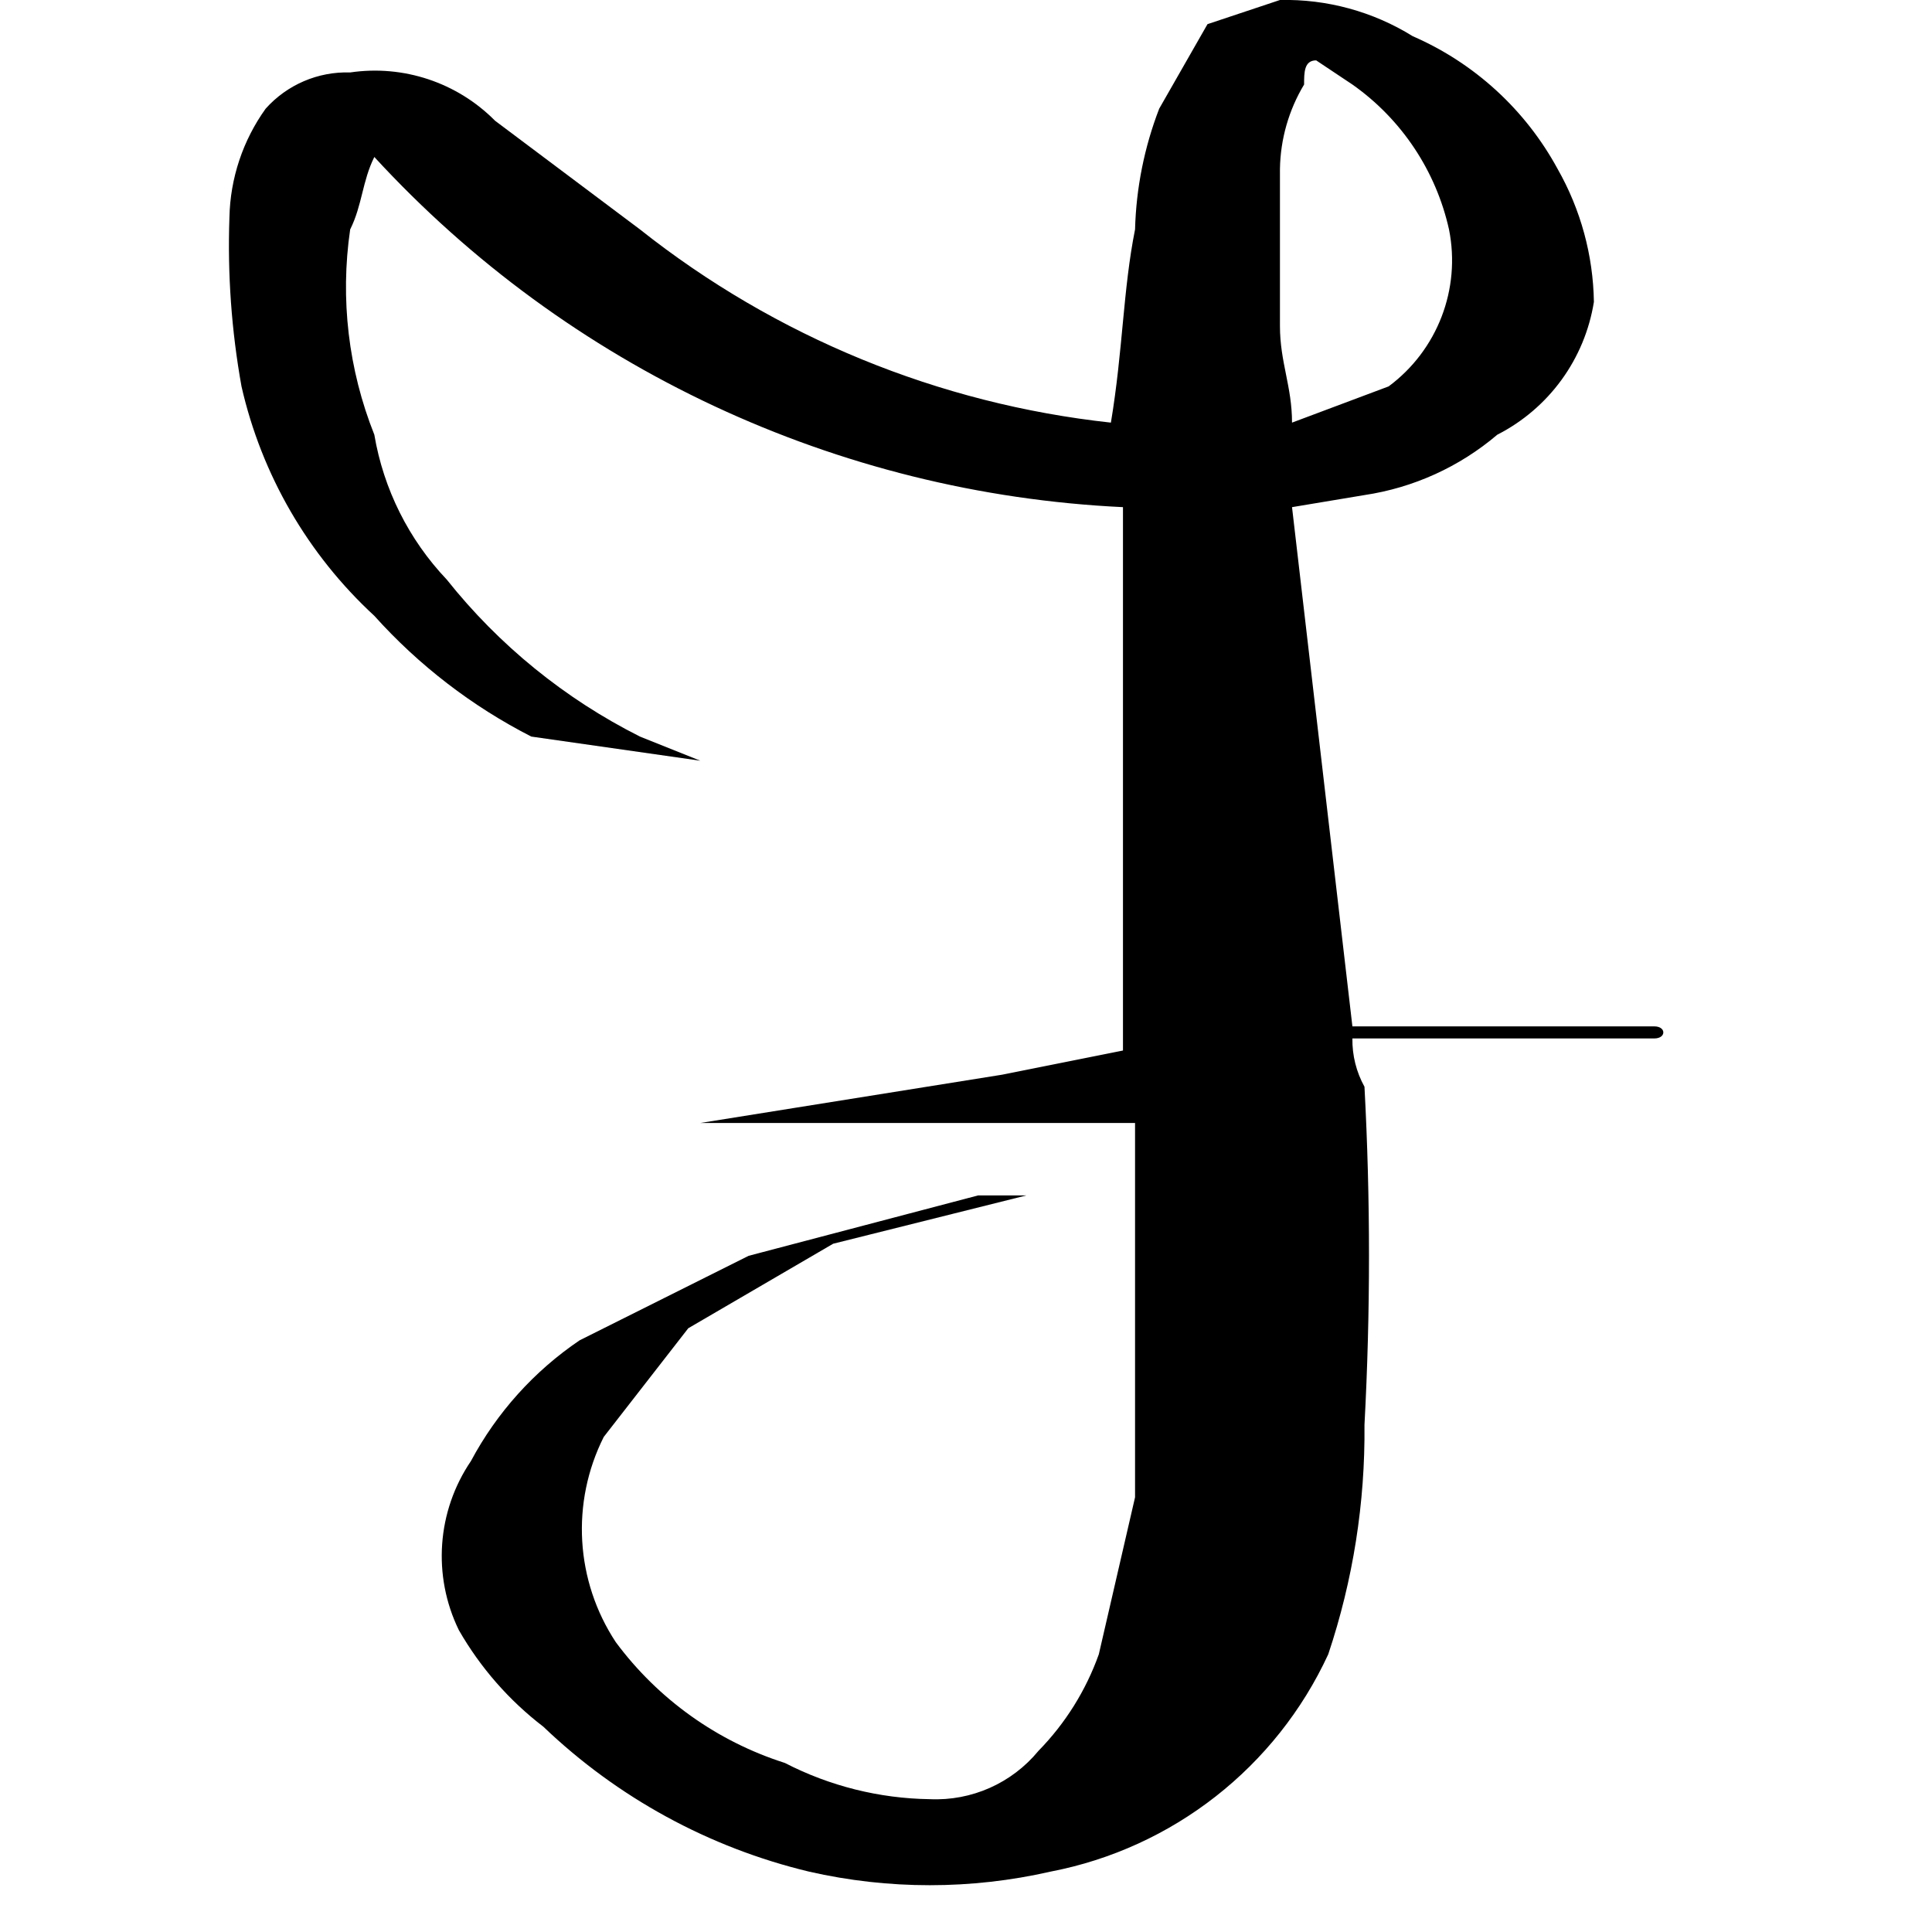
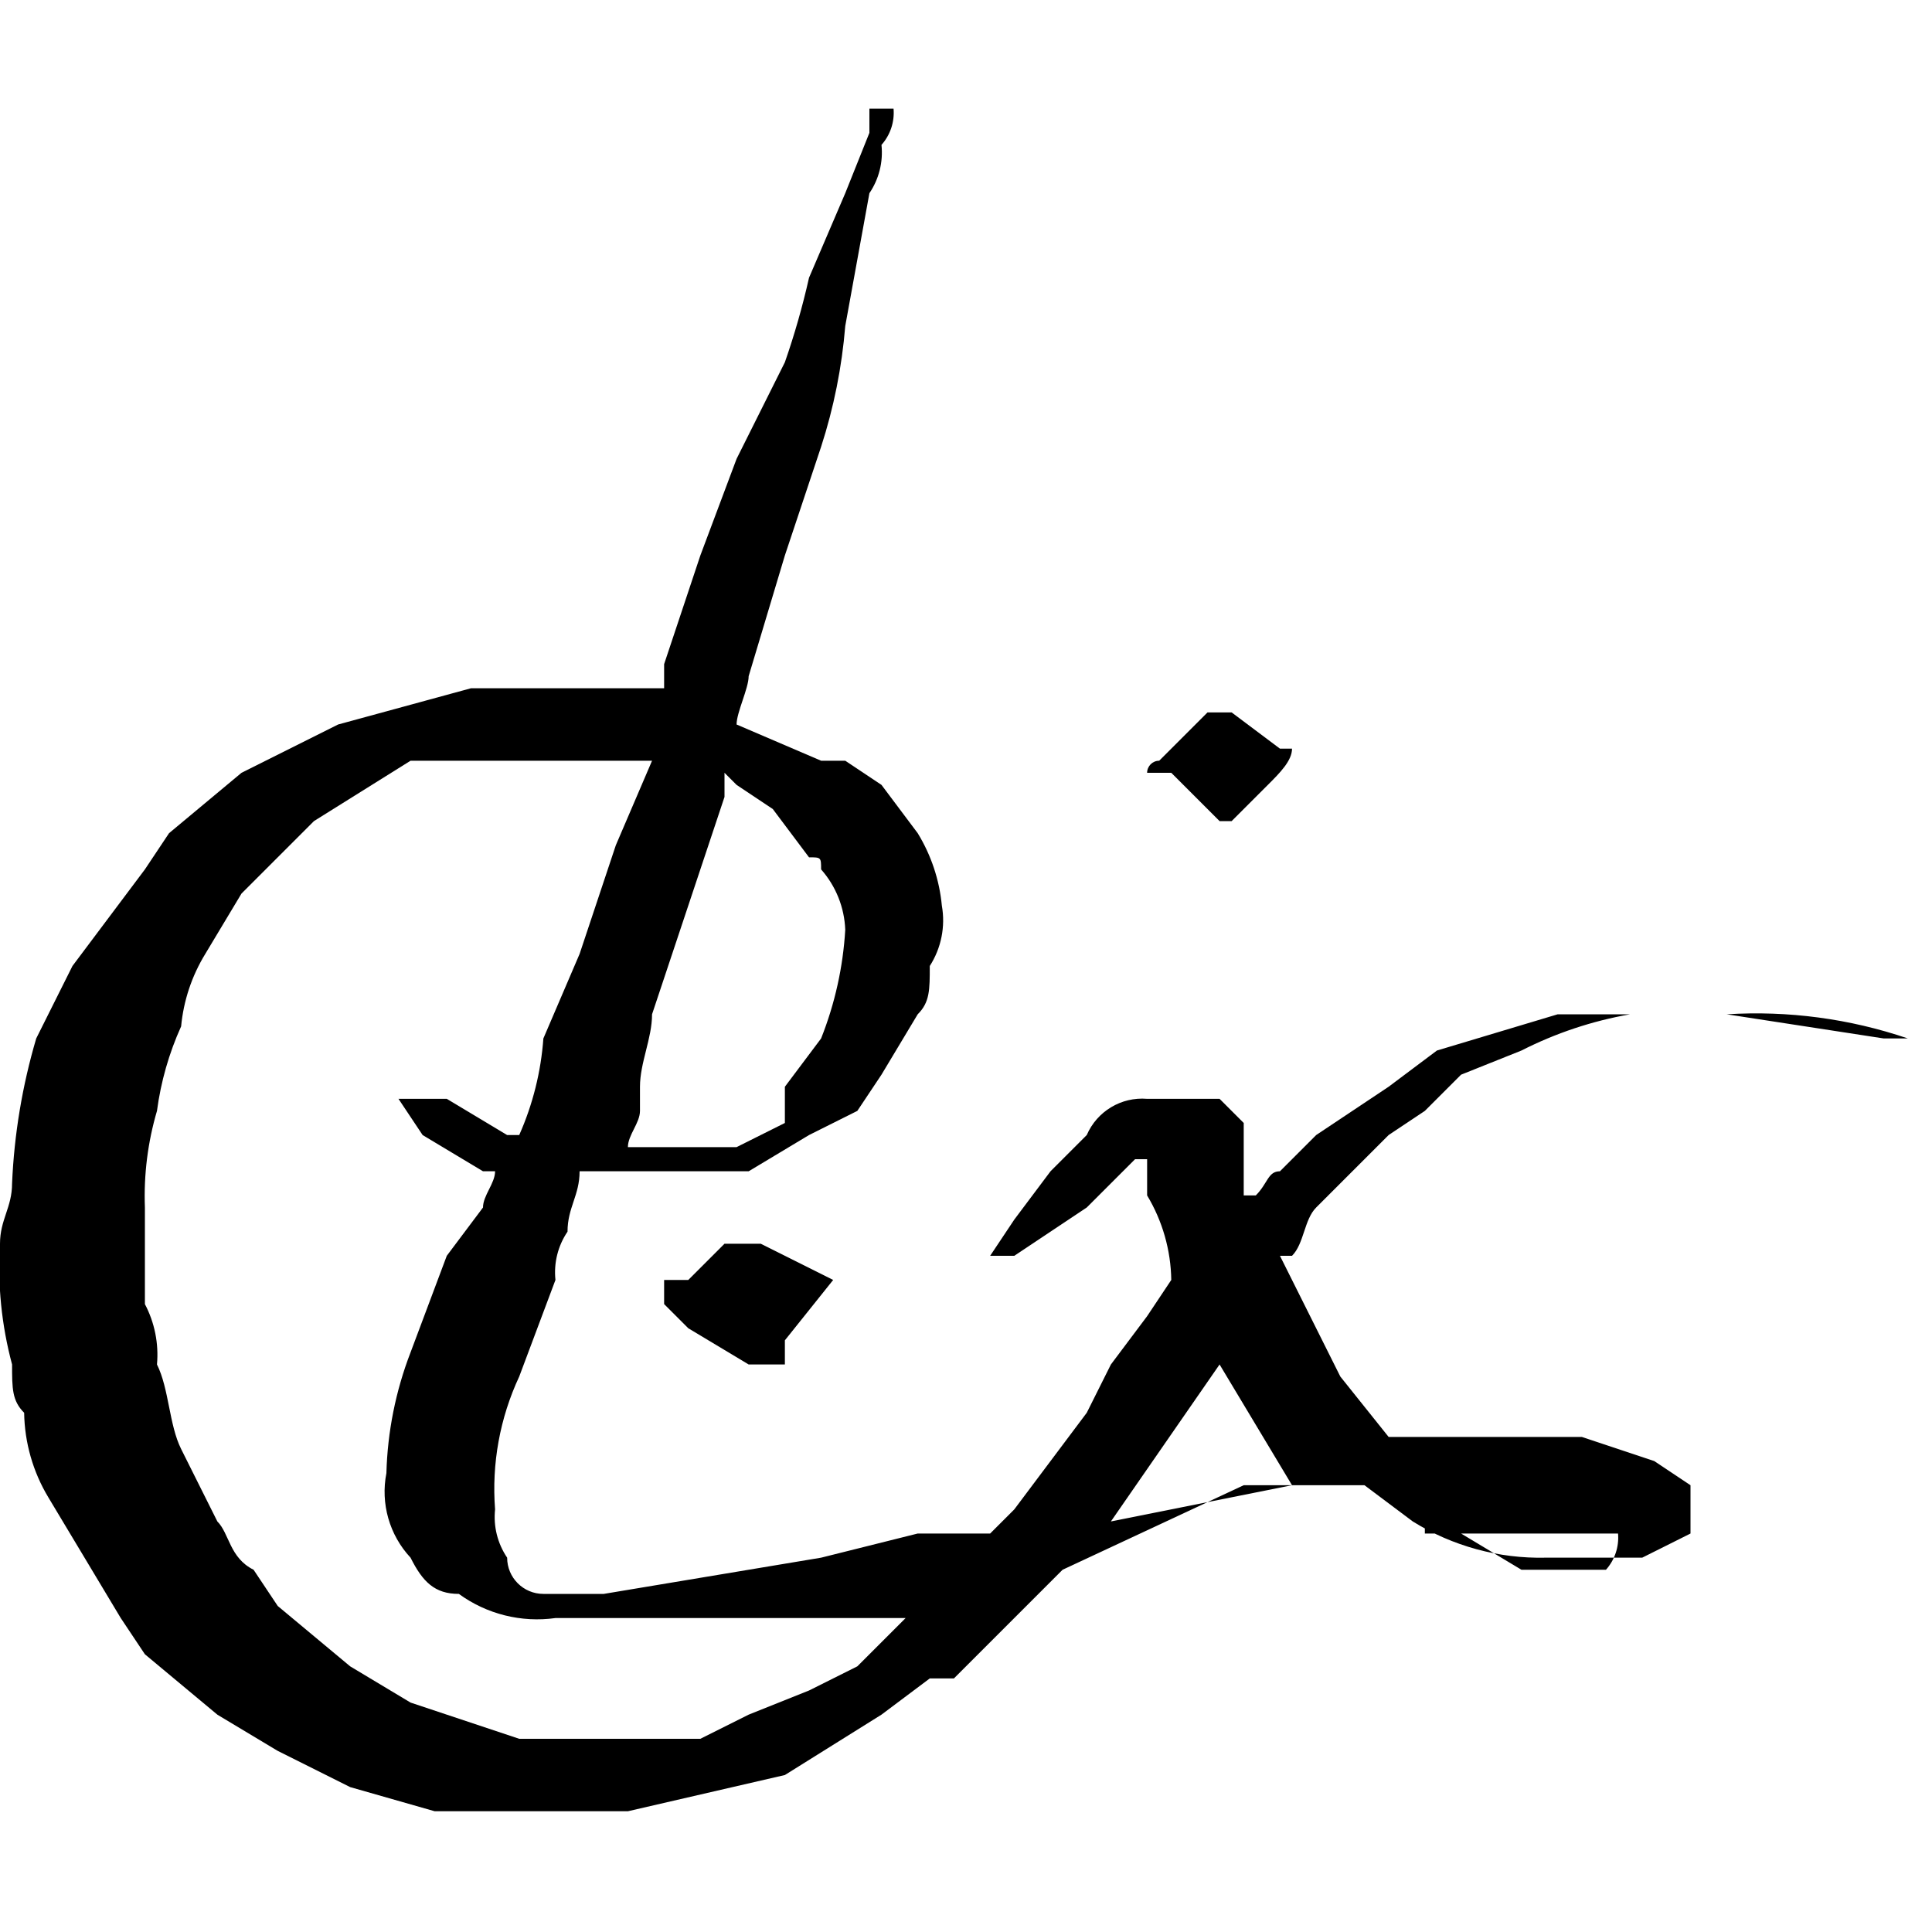
- <svg xmlns="http://www.w3.org/2000/svg" width="16" height="16" viewBox="0 0 16 16">
-   <path d="M10.7 4.2l.5 4.3h2.5c.1 0 .1.1 0 .1h-2.5a.8.8 0 0 0 .1.4 26.2 26.2 0 0 1 0 2.8 5.8 5.8 0 0 1-.3 1.9 3.2 3.2 0 0 1-2.3 1.8 4.5 4.5 0 0 1-2 0 4.8 4.8 0 0 1-2.2-1.2 2.7 2.7 0 0 1-.7-.8 1.4 1.4 0 0 1 .1-1.4 2.8 2.8 0 0 1 .9-1l1.4-.7 1.9-.5h.4l-1.6.4-1.2.7-.7.9a1.7 1.7 0 0 0 .1 1.7 2.8 2.8 0 0 0 1.4 1 2.7 2.7 0 0 0 1.2.3 1.1 1.1 0 0 0 .9-.4 2.2 2.2 0 0 0 .5-.8l.3-1.3V9.3H5.8l2.5-.4 1-.2V4.2a9 9 0 0 1-6.2-2.9c-.1.2-.1.4-.2.6a3.3 3.3 0 0 0 .2 1.7 2.3 2.3 0 0 0 .6 1.2 4.8 4.8 0 0 0 1.6 1.3l.5.2-1.4-.2a4.5 4.5 0 0 1-1.3-1A3.7 3.7 0 0 1 2 3.2a6.6 6.6 0 0 1-.1-1.4 1.6 1.6 0 0 1 .3-.9.9.9 0 0 1 .7-.3 1.4 1.4 0 0 1 1.2.4l1.2.9a7.6 7.6 0 0 0 3.9 1.6c.1-.6.1-1.1.2-1.6a3 3 0 0 1 .2-1l.4-.7.6-.2a2 2 0 0 1 1.1.3 2.5 2.5 0 0 1 1.2 1.1 2.3 2.3 0 0 1 .3 1.1 1.5 1.5 0 0 1-.8 1.1 2.2 2.2 0 0 1-1.1.5zm0-.7l.8-.3a1.3 1.3 0 0 0 .5-1.3 2 2 0 0 0-.8-1.2l-.3-.2c-.1 0-.1.1-.1.2a1.4 1.4 0 0 0-.2.7v1.3c0 .3.1.5.1.8z" />
+ <svg xmlns="http://www.w3.org/2000/svg" id="Layer_1" data-name="Layer 1" width="16" height="16" viewBox="0 0 16 16">
+   <path d="M5.5,5.8V5.5l.3-.9.3-.8L6.5,3a6.4,6.4,0,0,0,.2-.7L7,1.6l.2-.5V.9h.2a.4.4,0,0,1-.1.3.6.6,0,0,1-.1.4L7,2.7a4.4,4.4,0,0,1-.2,1l-.3.9-.3,1c0,.1-.1.3-.1.4h0l.7.3H7l.3.2.3.4a1.4,1.4,0,0,1,.2.6.7.7,0,0,1-.1.5c0,.2,0,.3-.1.4l-.3.5-.2.3-.4.2-.5.3H4.8c0,.2-.1.3-.1.5a.6.6,0,0,0-.1.4l-.3.8a2.2,2.2,0,0,0-.2,1.1.6.6,0,0,0,.1.4.3.3,0,0,0,.3.3H5l1.8-.3.8-.2h.6l.2-.2.3-.4.3-.4.2-.4.3-.4.2-.3h0a1.4,1.4,0,0,0-.2-.7V9.6H9.4L9,10l-.6.4H8.2l.2-.3.3-.4L9,9.4a.5.5,0,0,1,.5-.3h.6l.2.2v.6h.1c.1-.1.1-.2.2-.2l.3-.3.6-.4.4-.3,1-.3h1.4l1.3.2h.2a3.9,3.9,0,0,0-1.5-.2h-.8a3.2,3.2,0,0,0-.9.3l-.5.2-.3.3-.3.2-.3.3-.3.3c-.1.1-.1.3-.2.4h-.1l.2.4.3.6.4.5h1.6l.6.2.3.2v.4l-.4.2h-.8a2,2,0,0,1-1.1-.3l-.4-.3h-1L8.8,13h0l-.4.4-.5.5H7.7l-.4.3-.8.5-1.3.3H3.6l-.7-.2-.6-.3-.5-.3-.6-.5L1,13.4l-.3-.5-.3-.5a1.4,1.4,0,0,1-.2-.7c-.1-.1-.1-.2-.1-.4a3.1,3.1,0,0,1-.1-1c0-.2.1-.3.1-.5A5,5,0,0,1,.3,8.6L.6,8l.3-.4.3-.4.2-.3L2,6.4,2.8,6l1.1-.3H5.5Zm-.1.5h-2l-.8.5-.3.3L2,7.4l-.3.5a1.4,1.4,0,0,0-.2.6,2.5,2.5,0,0,0-.2.7,2.5,2.5,0,0,0-.1.8v.8a.9.9,0,0,1,.1.5c.1.2.1.5.2.7l.3.6c.1.1.1.3.3.4l.2.3.6.5.5.3.9.3H5.8l.4-.2.5-.2h0l.4-.2.4-.4H4.6a1.1,1.1,0,0,1-.8-.2c-.2,0-.3-.1-.4-.3a.8.8,0,0,1-.2-.7,3,3,0,0,1,.2-1l.3-.8L4,10c0-.1.1-.2.1-.3H4l-.5-.3-.2-.3h.4l.5.3h.1a2.4,2.4,0,0,0,.2-.8l.3-.7.3-.9Zm.6.1v.2l-.3.9-.3.9c0,.2-.1.4-.1.6v.2c0,.1-.1.2-.1.3h.9l.4-.2L6.5,9l.3-.4A2.9,2.9,0,0,0,7,7.7a.8.8,0,0,0-.2-.5c0-.1,0-.1-.1-.1l-.3-.4-.3-.2Zm4.1,4.9-.9,1.3,1.5-.3Zm1.7,1.2h0l.3.2.5.3h.7a.4.4,0,0,0,.1-.3H11.8Z" />
+   <path d="M6.2,10.3h.1l.6.3h0l-.4.5v.2H6.2l-.5-.3-.2-.2h0v-.2h.2l.3-.3Z" />
+   <path d="M10.1,5.9h.1l.4.3h.1c0,.1-.1.2-.2.3l-.3.3h-.1l-.4-.4H9.5a.1.1,0,0,1,.1-.1l.2-.2.2-.2Z" />
</svg>
